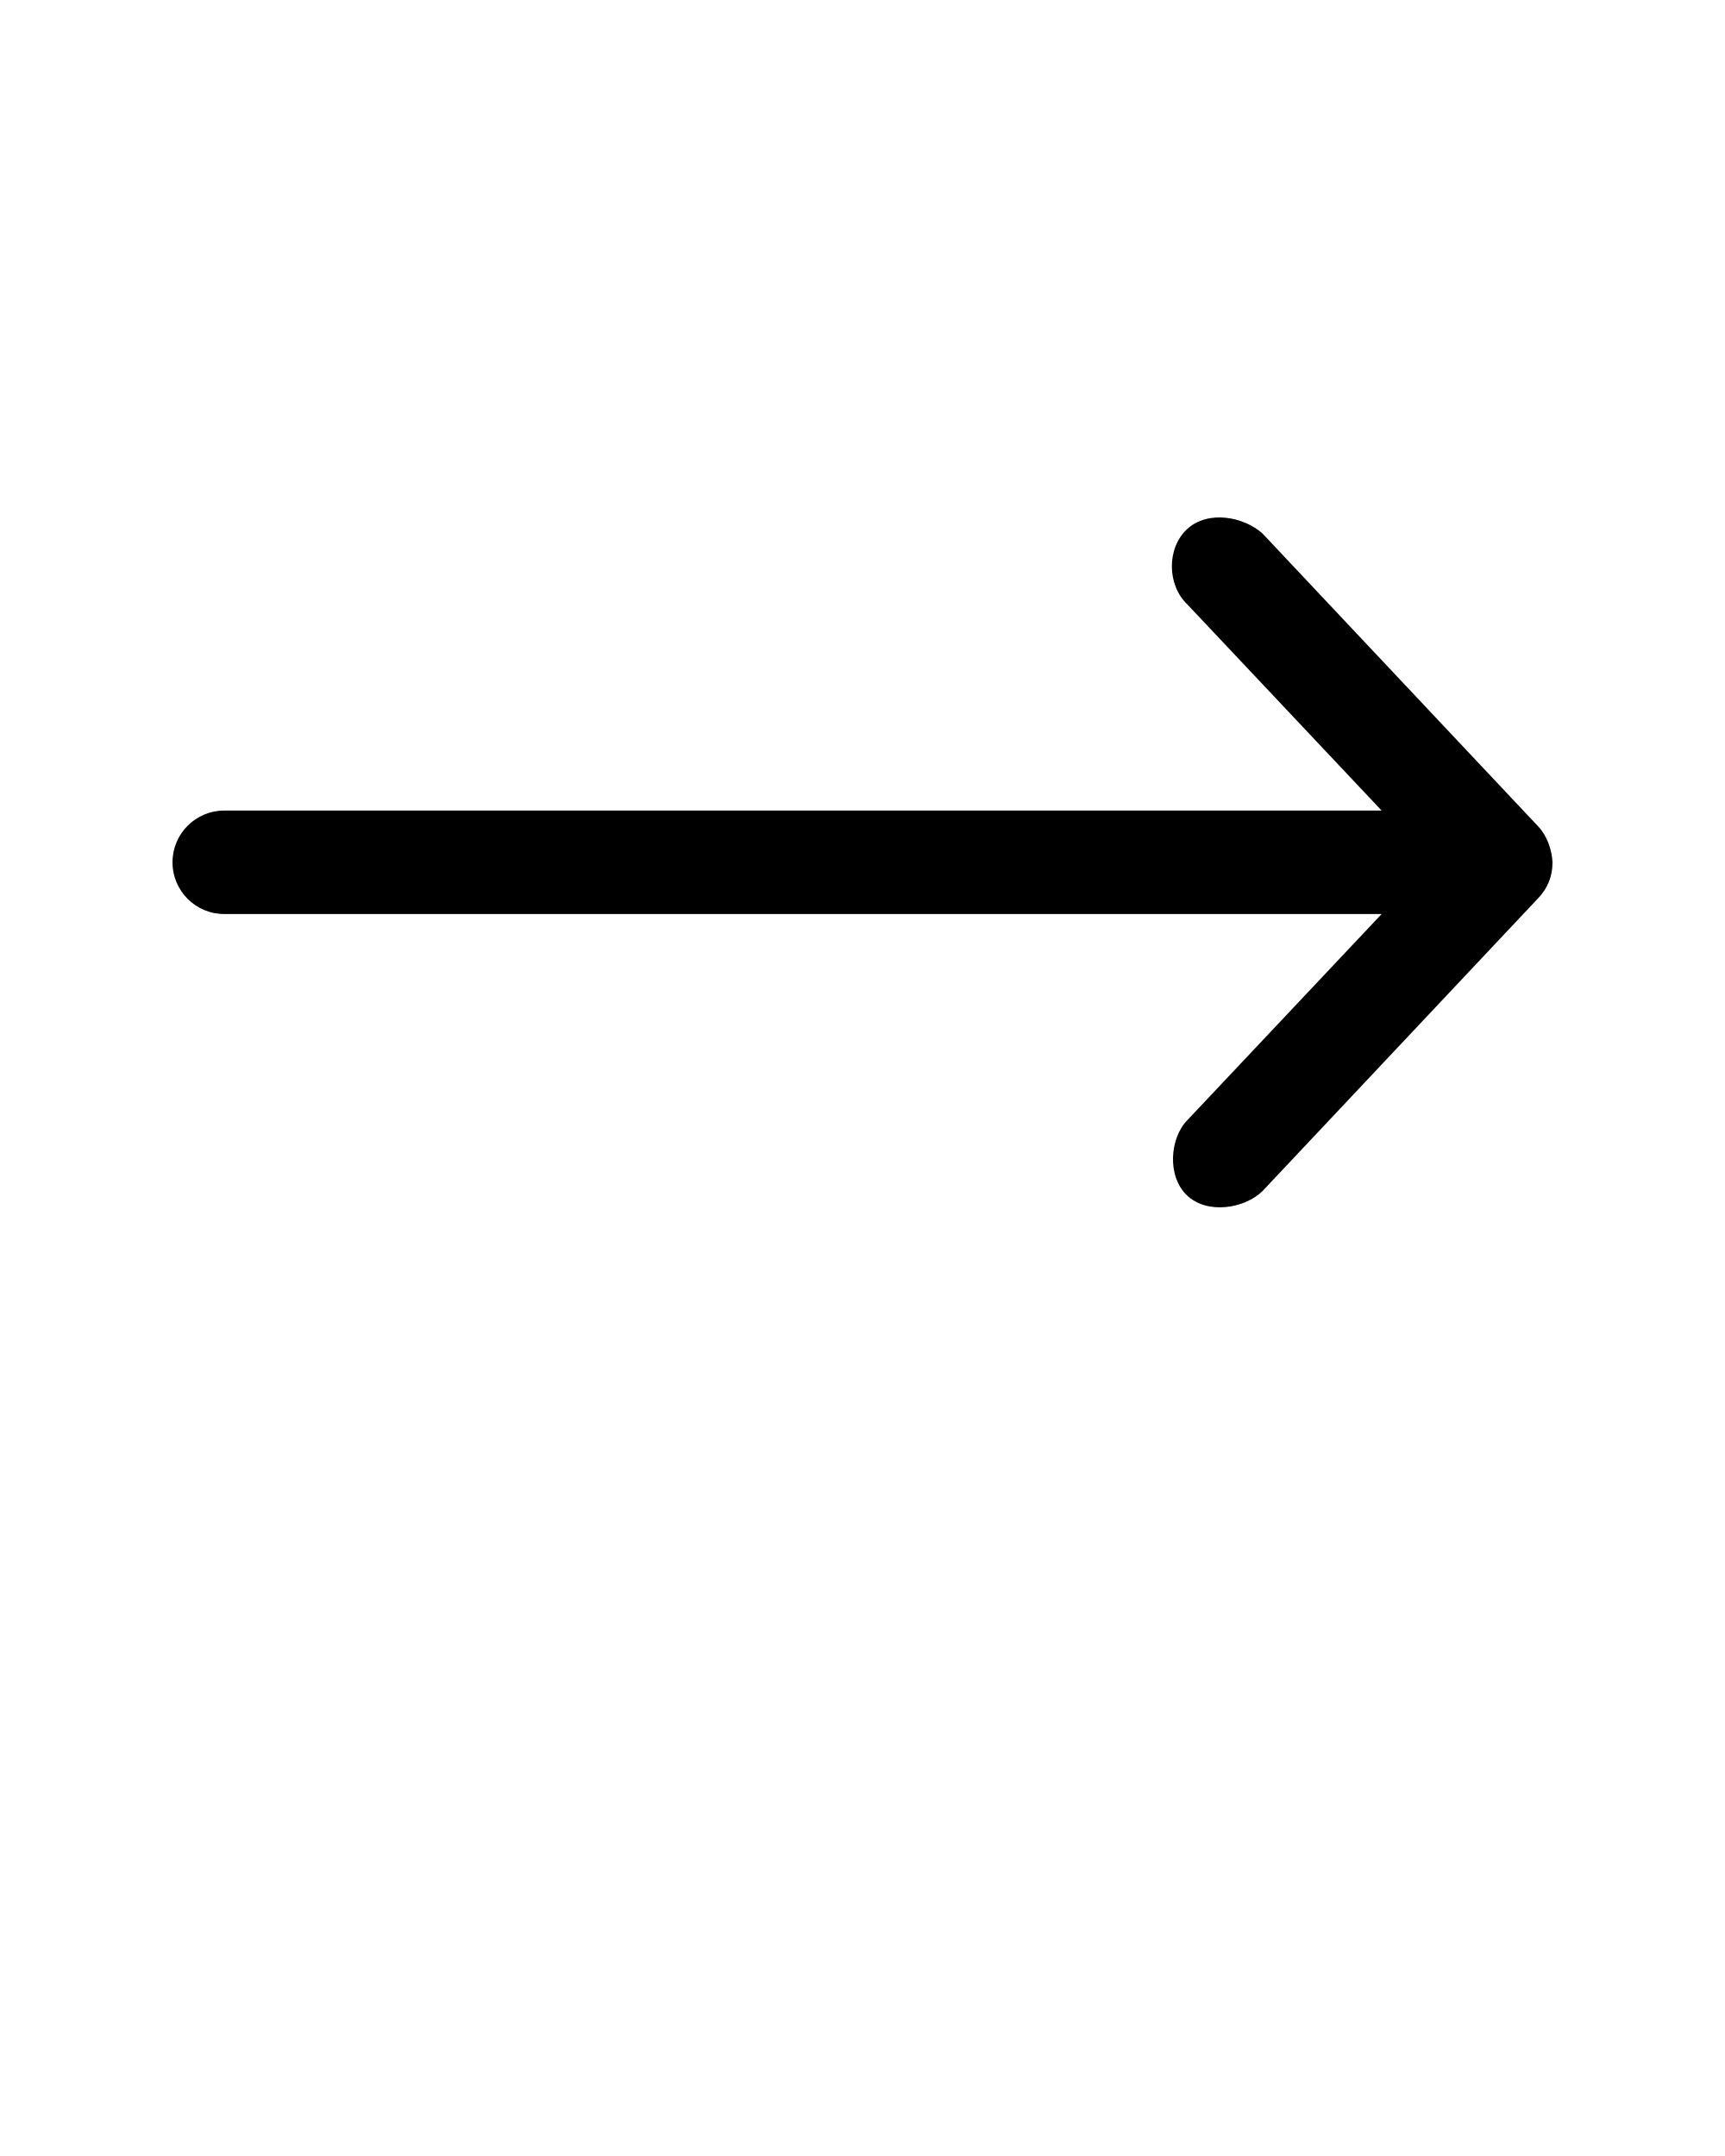
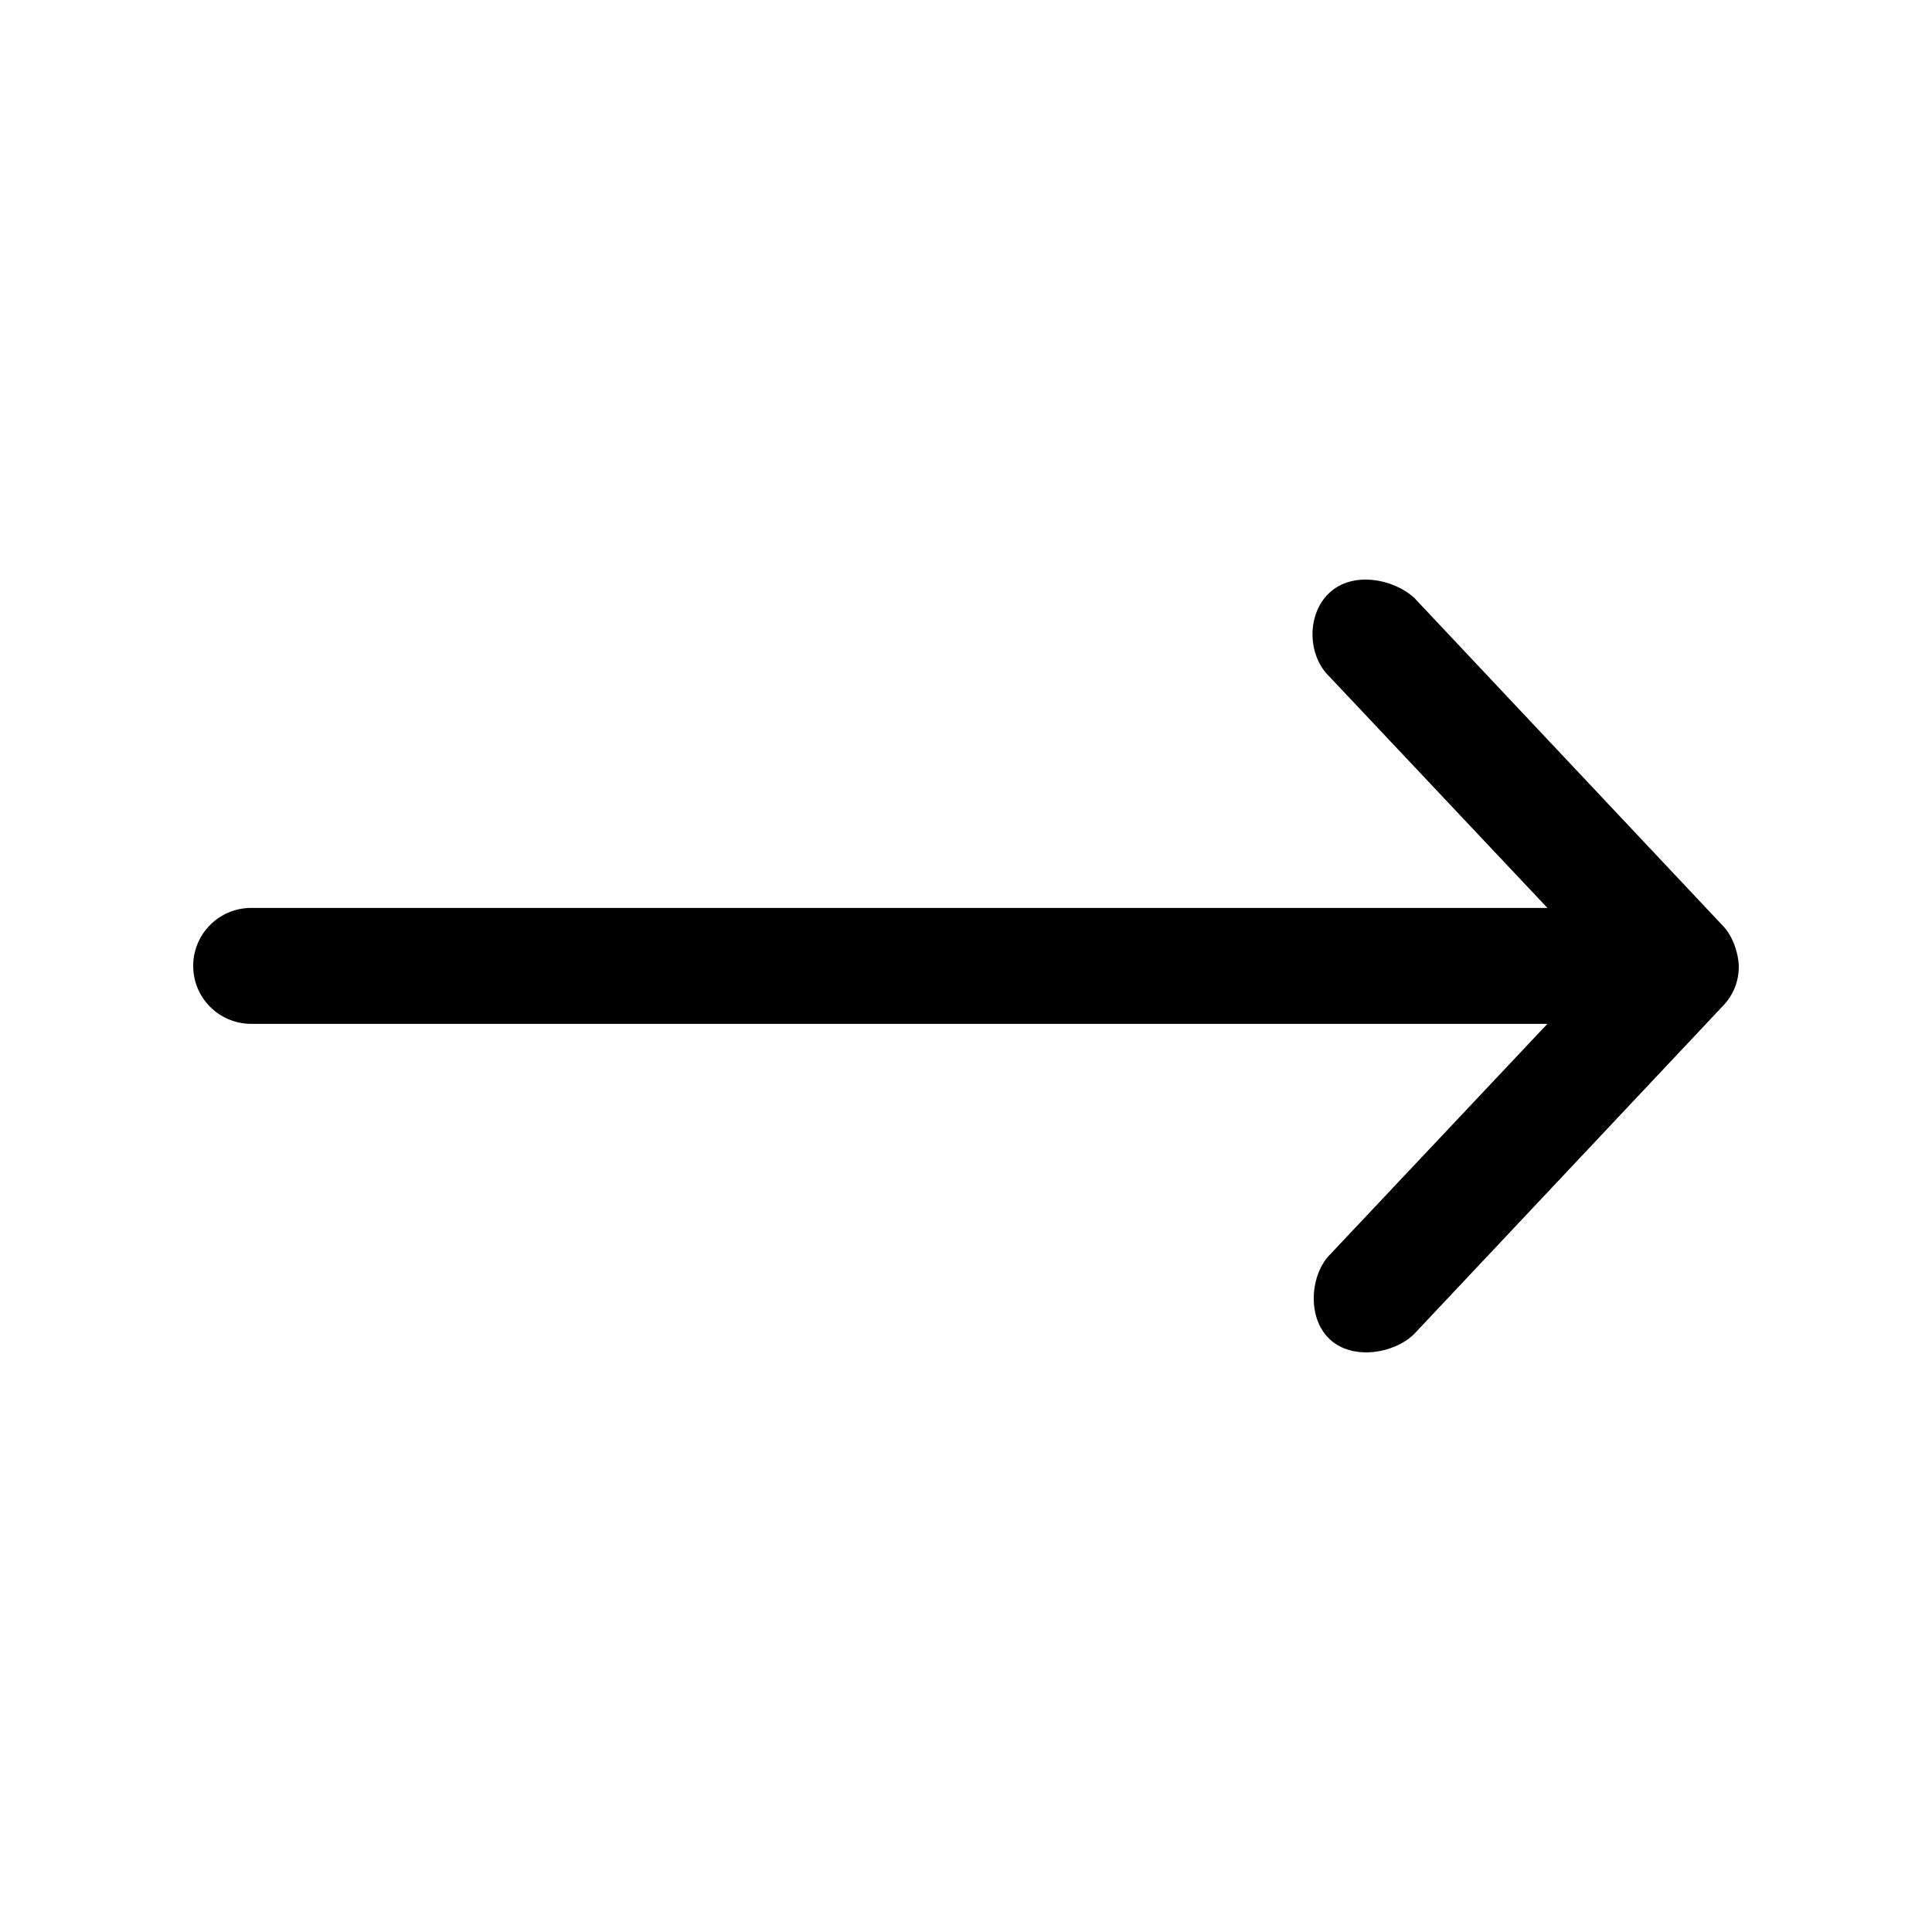
- <svg xmlns="http://www.w3.org/2000/svg" version="1.1" x="0px" y="0px" viewBox="0 0 100 125">
+ <svg xmlns="http://www.w3.org/2000/svg" version="1.1" x="0px" y="0px" viewBox="0 0 100 100">
  <g transform="translate(0,-952.3622)">
    <path style="text-indent:0;text-transform:none;direction:ltr;block-progression:tb;baseline-shift:baseline;color:#000000;enable-background:accumulate;" d="m 90,1002.357 c -0.028,-0.715 -0.322,-1.541 -0.812,-2.063 l -16,-17.001 c -1.084,-0.974 -3.163,-1.377 -4.375,-0.25 -1.194,1.109 -1.158,3.261 0.031,4.375 l 11.25,11.938 -67.094,0 c -1.657,0 -3,1.343 -3,3 0,1.657 1.343,3 3,3 l 67.094,0 -11.25,11.938 c -1.024,1.026 -1.213,3.253 -0.031,4.375 1.182,1.122 3.335,0.764 4.375,-0.25 l 16,-17.001 c 0.547,-0.582 0.814,-1.264 0.812,-2.063 z" fill="#000000" fill-opacity="1" stroke="none" marker="none" visibility="visible" display="inline" overflow="visible" />
  </g>
</svg>
